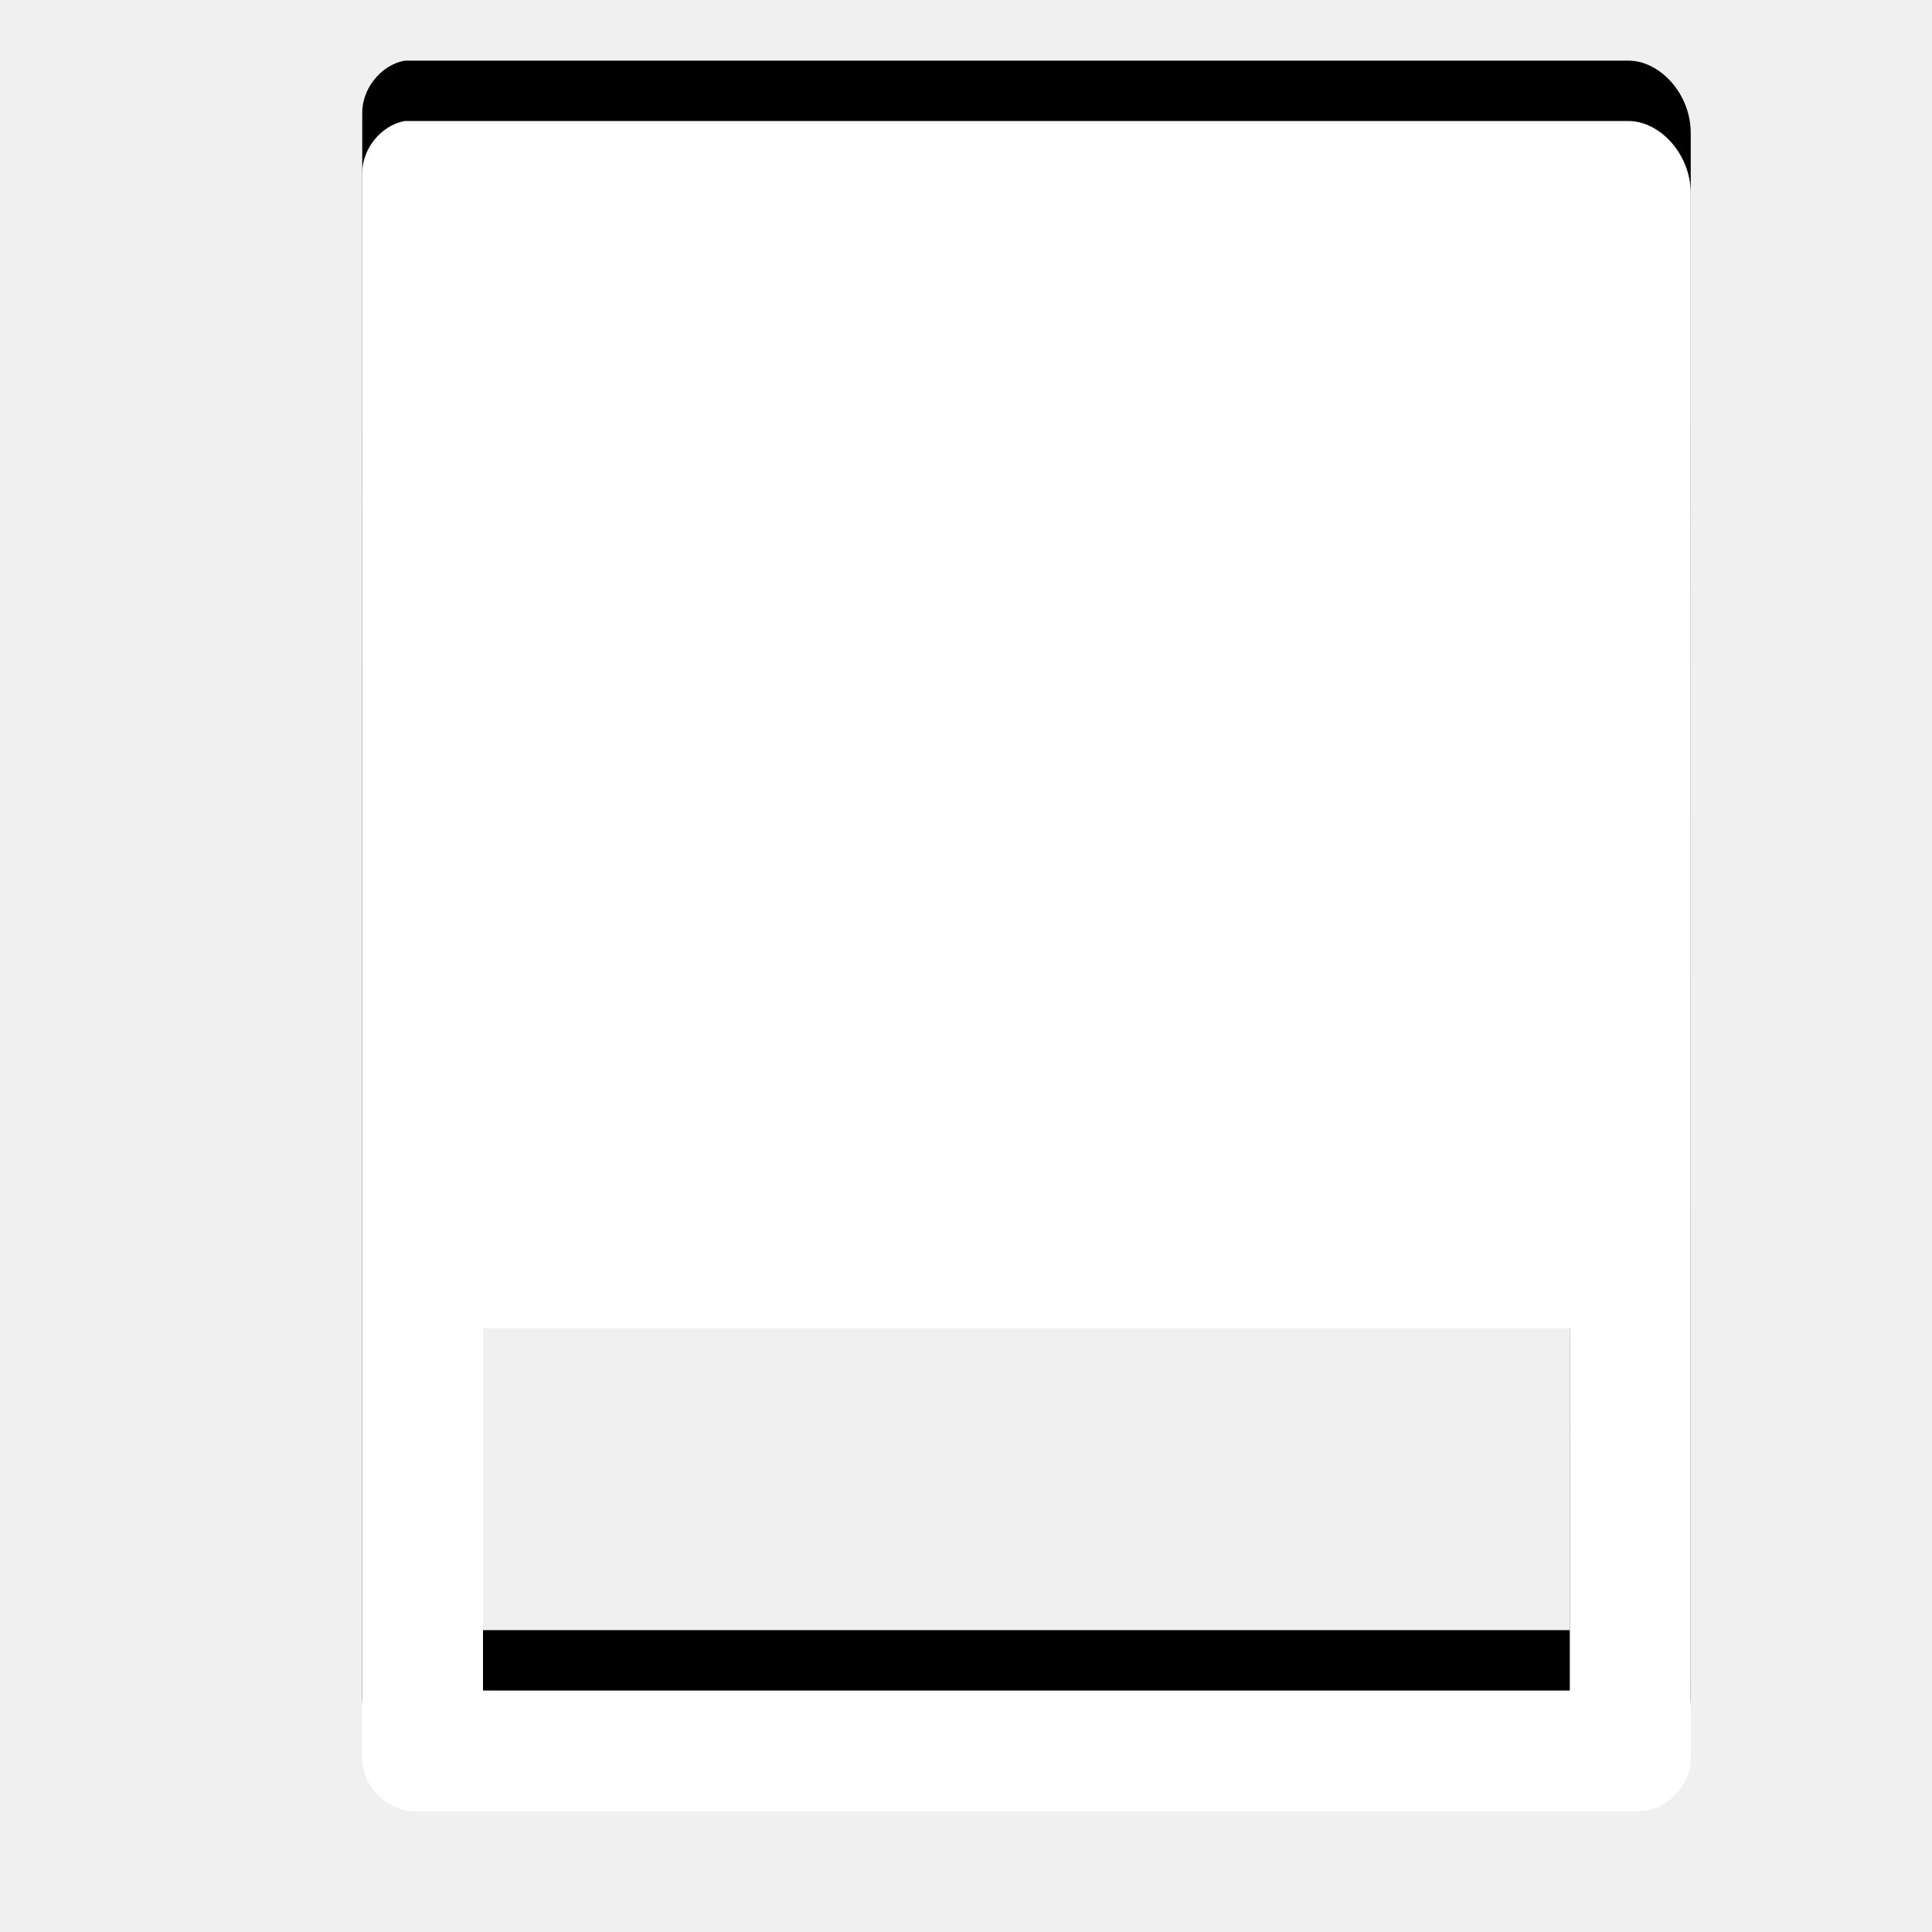
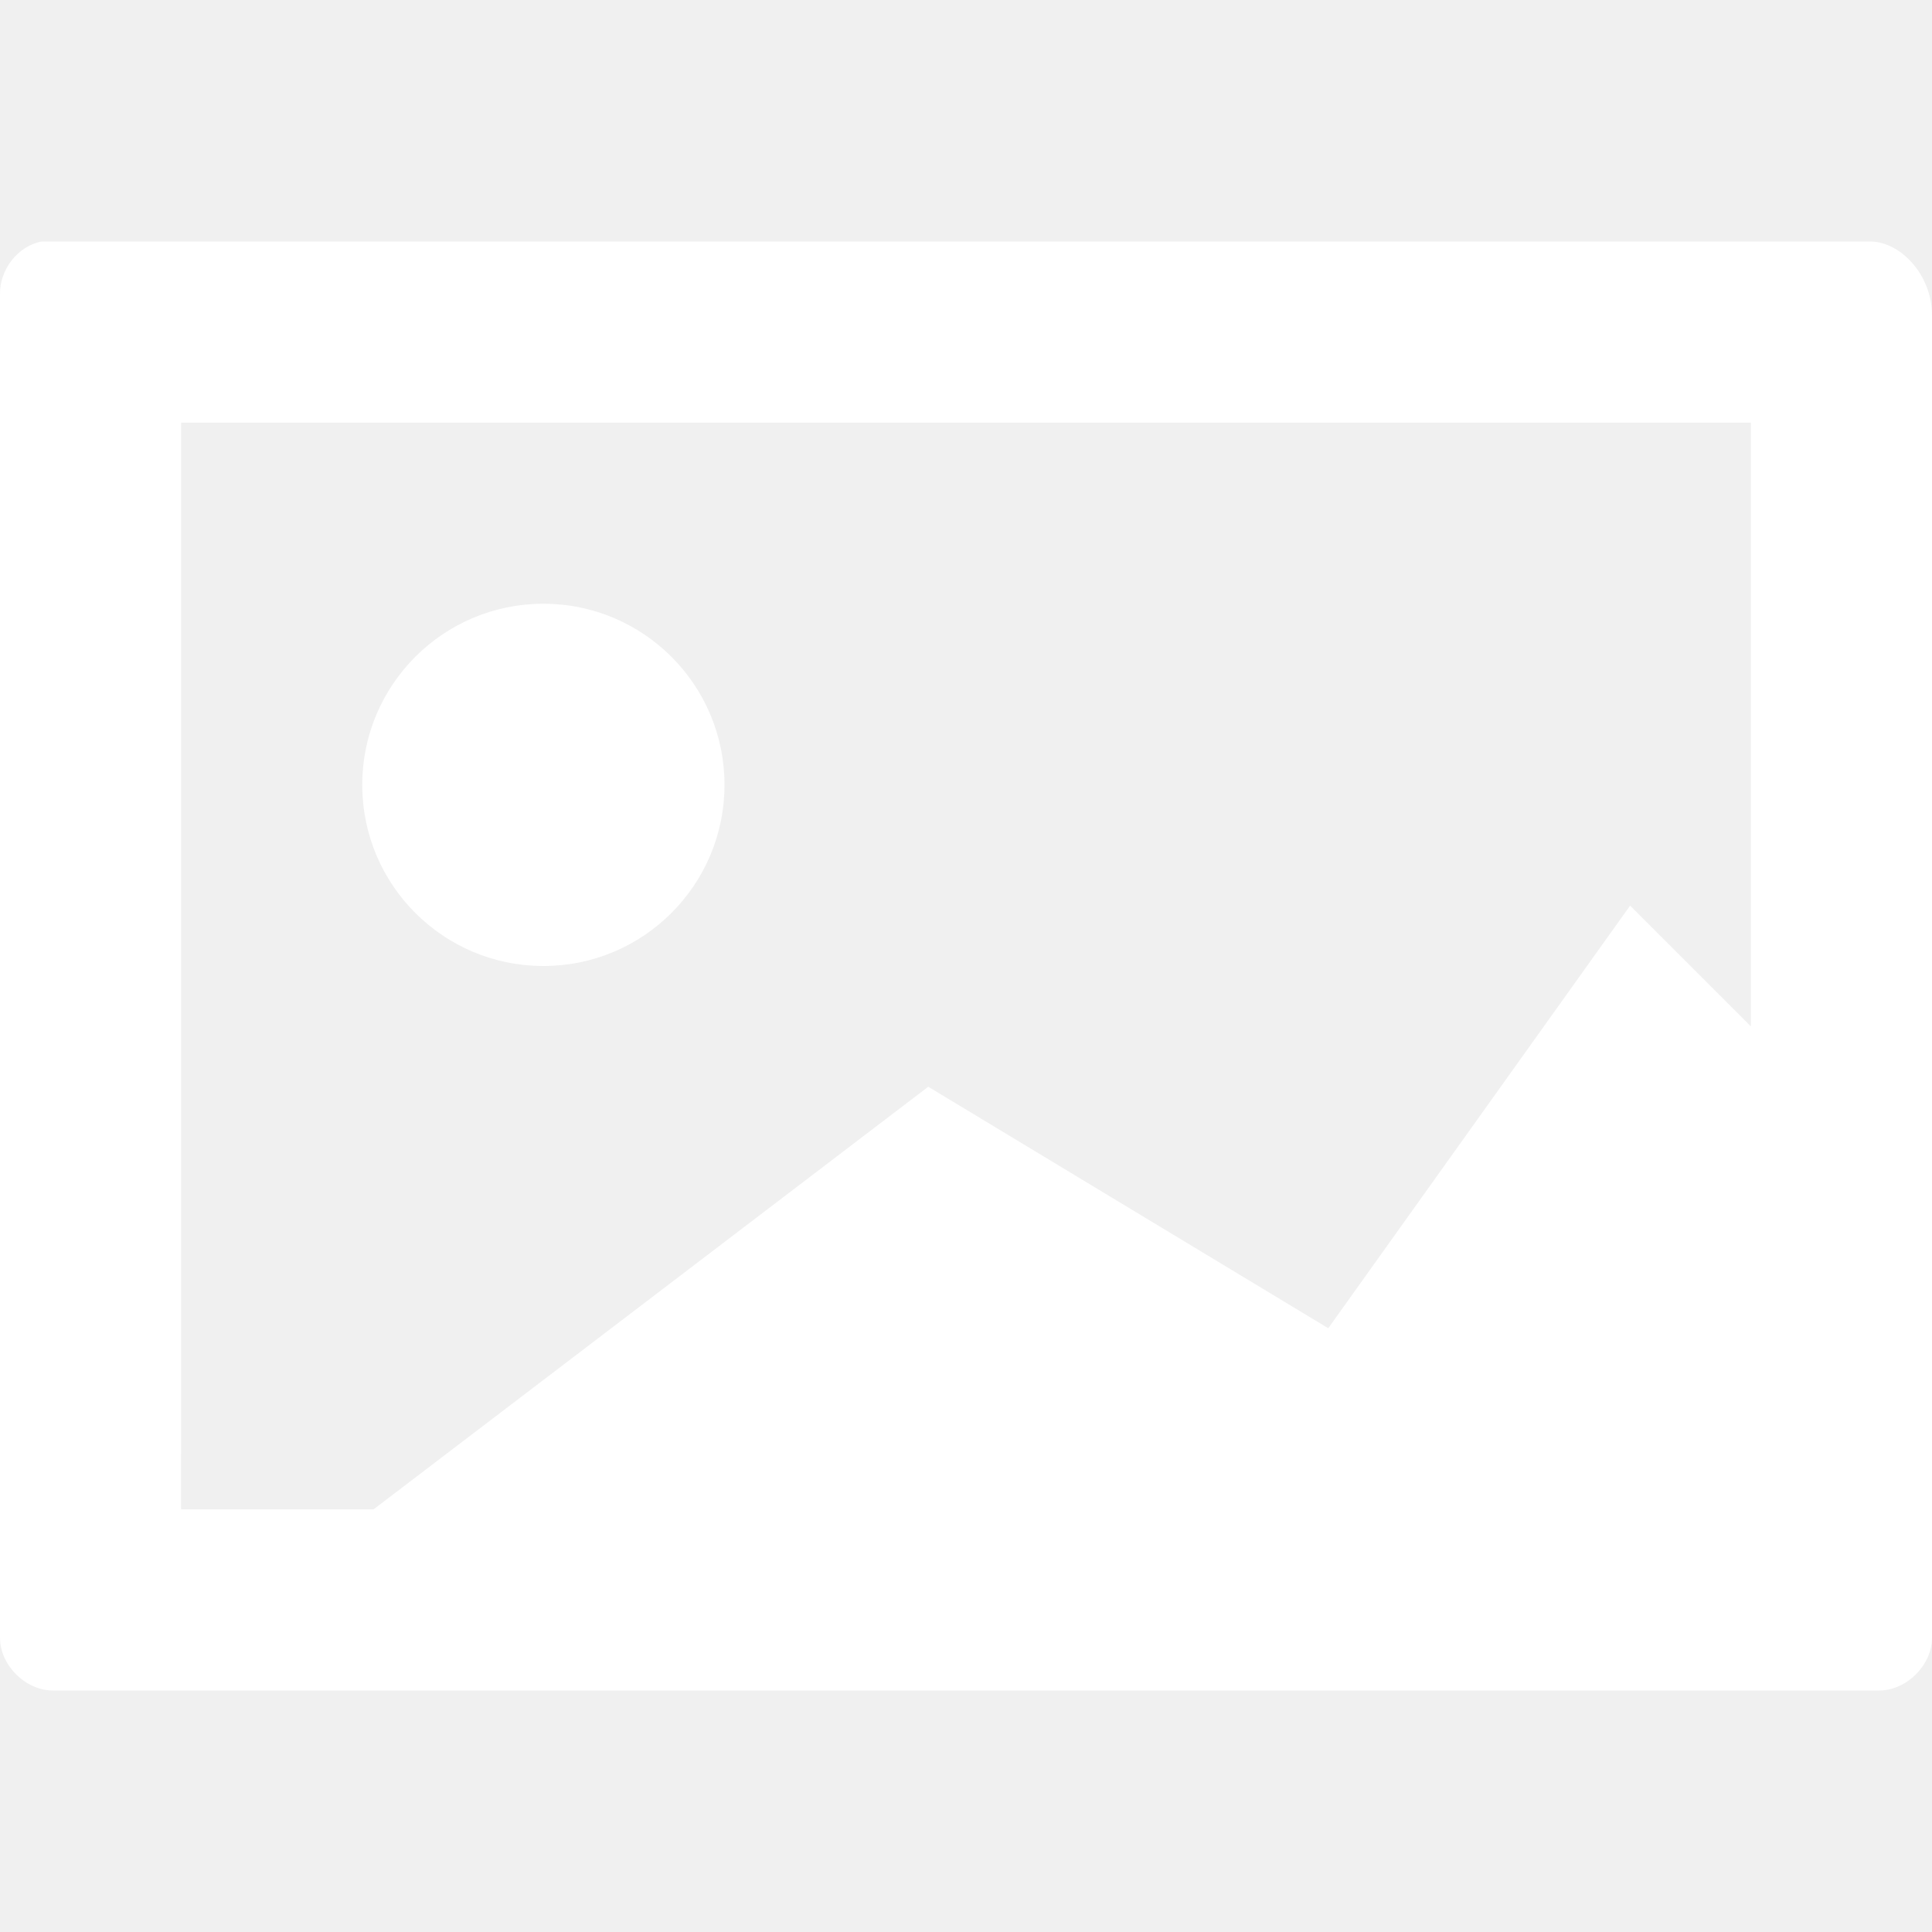
<svg xmlns="http://www.w3.org/2000/svg" height="32" width="32" version="1.1">
-   <g transform="translate(581.71 -2.0765)">
-     <path style="block-progression:tb;text-indent:0;color:#000000;text-transform:none" d="m-575.01 3.081c-0.395 0.076-0.707 0.467-0.7 0.875l-0.001 26.246c0 0.458 0.41 0.875 0.862 0.875h20.28c0.451-0 0.862-0.417 0.862-0.875l0.001-25.921c-0.001-0.673-0.531-1.204-1.034-1.2h-20.27zm1.3 19.996h18l0.001 6h-18.001z" />
-     <path style="block-progression:tb;text-indent:0;color:#000000;text-transform:none" d="m-575.01 4.081c-0.395 0.076-0.707 0.467-0.7 0.875l-0.001 26.246c0 0.458 0.41 0.875 0.862 0.875h20.28c0.451-0 0.862-0.417 0.862-0.875l0.001-25.921c-0.001-0.673-0.531-1.204-1.034-1.2h-20.27zm1.3 19.996h18l0.001 6h-18.001z" fill="#fff" />
-   </g>
+   <path style="block-progression:tb;color:#000000;text-transform:none;text-indent:0" fill="#fff" d="m0.688 4c-0.395 0.076-0.695 0.467-0.688 0.875v22.25c0 0.458 0.424 0.875 0.875 0.875h30.25c0.451-0 0.875-0.417 0.875-0.875v-21.906c-0.001-0.673-0.529-1.223-1.031-1.219zm2.312 3h26v10l-2-2-5 7-6.625-4-9.188 7h-3.188zm6 3c-1.657 0-3 1.343-3 3s1.343 3 3 3 3-1.343 3-3-1.343-3-3-3z" />
</svg>
